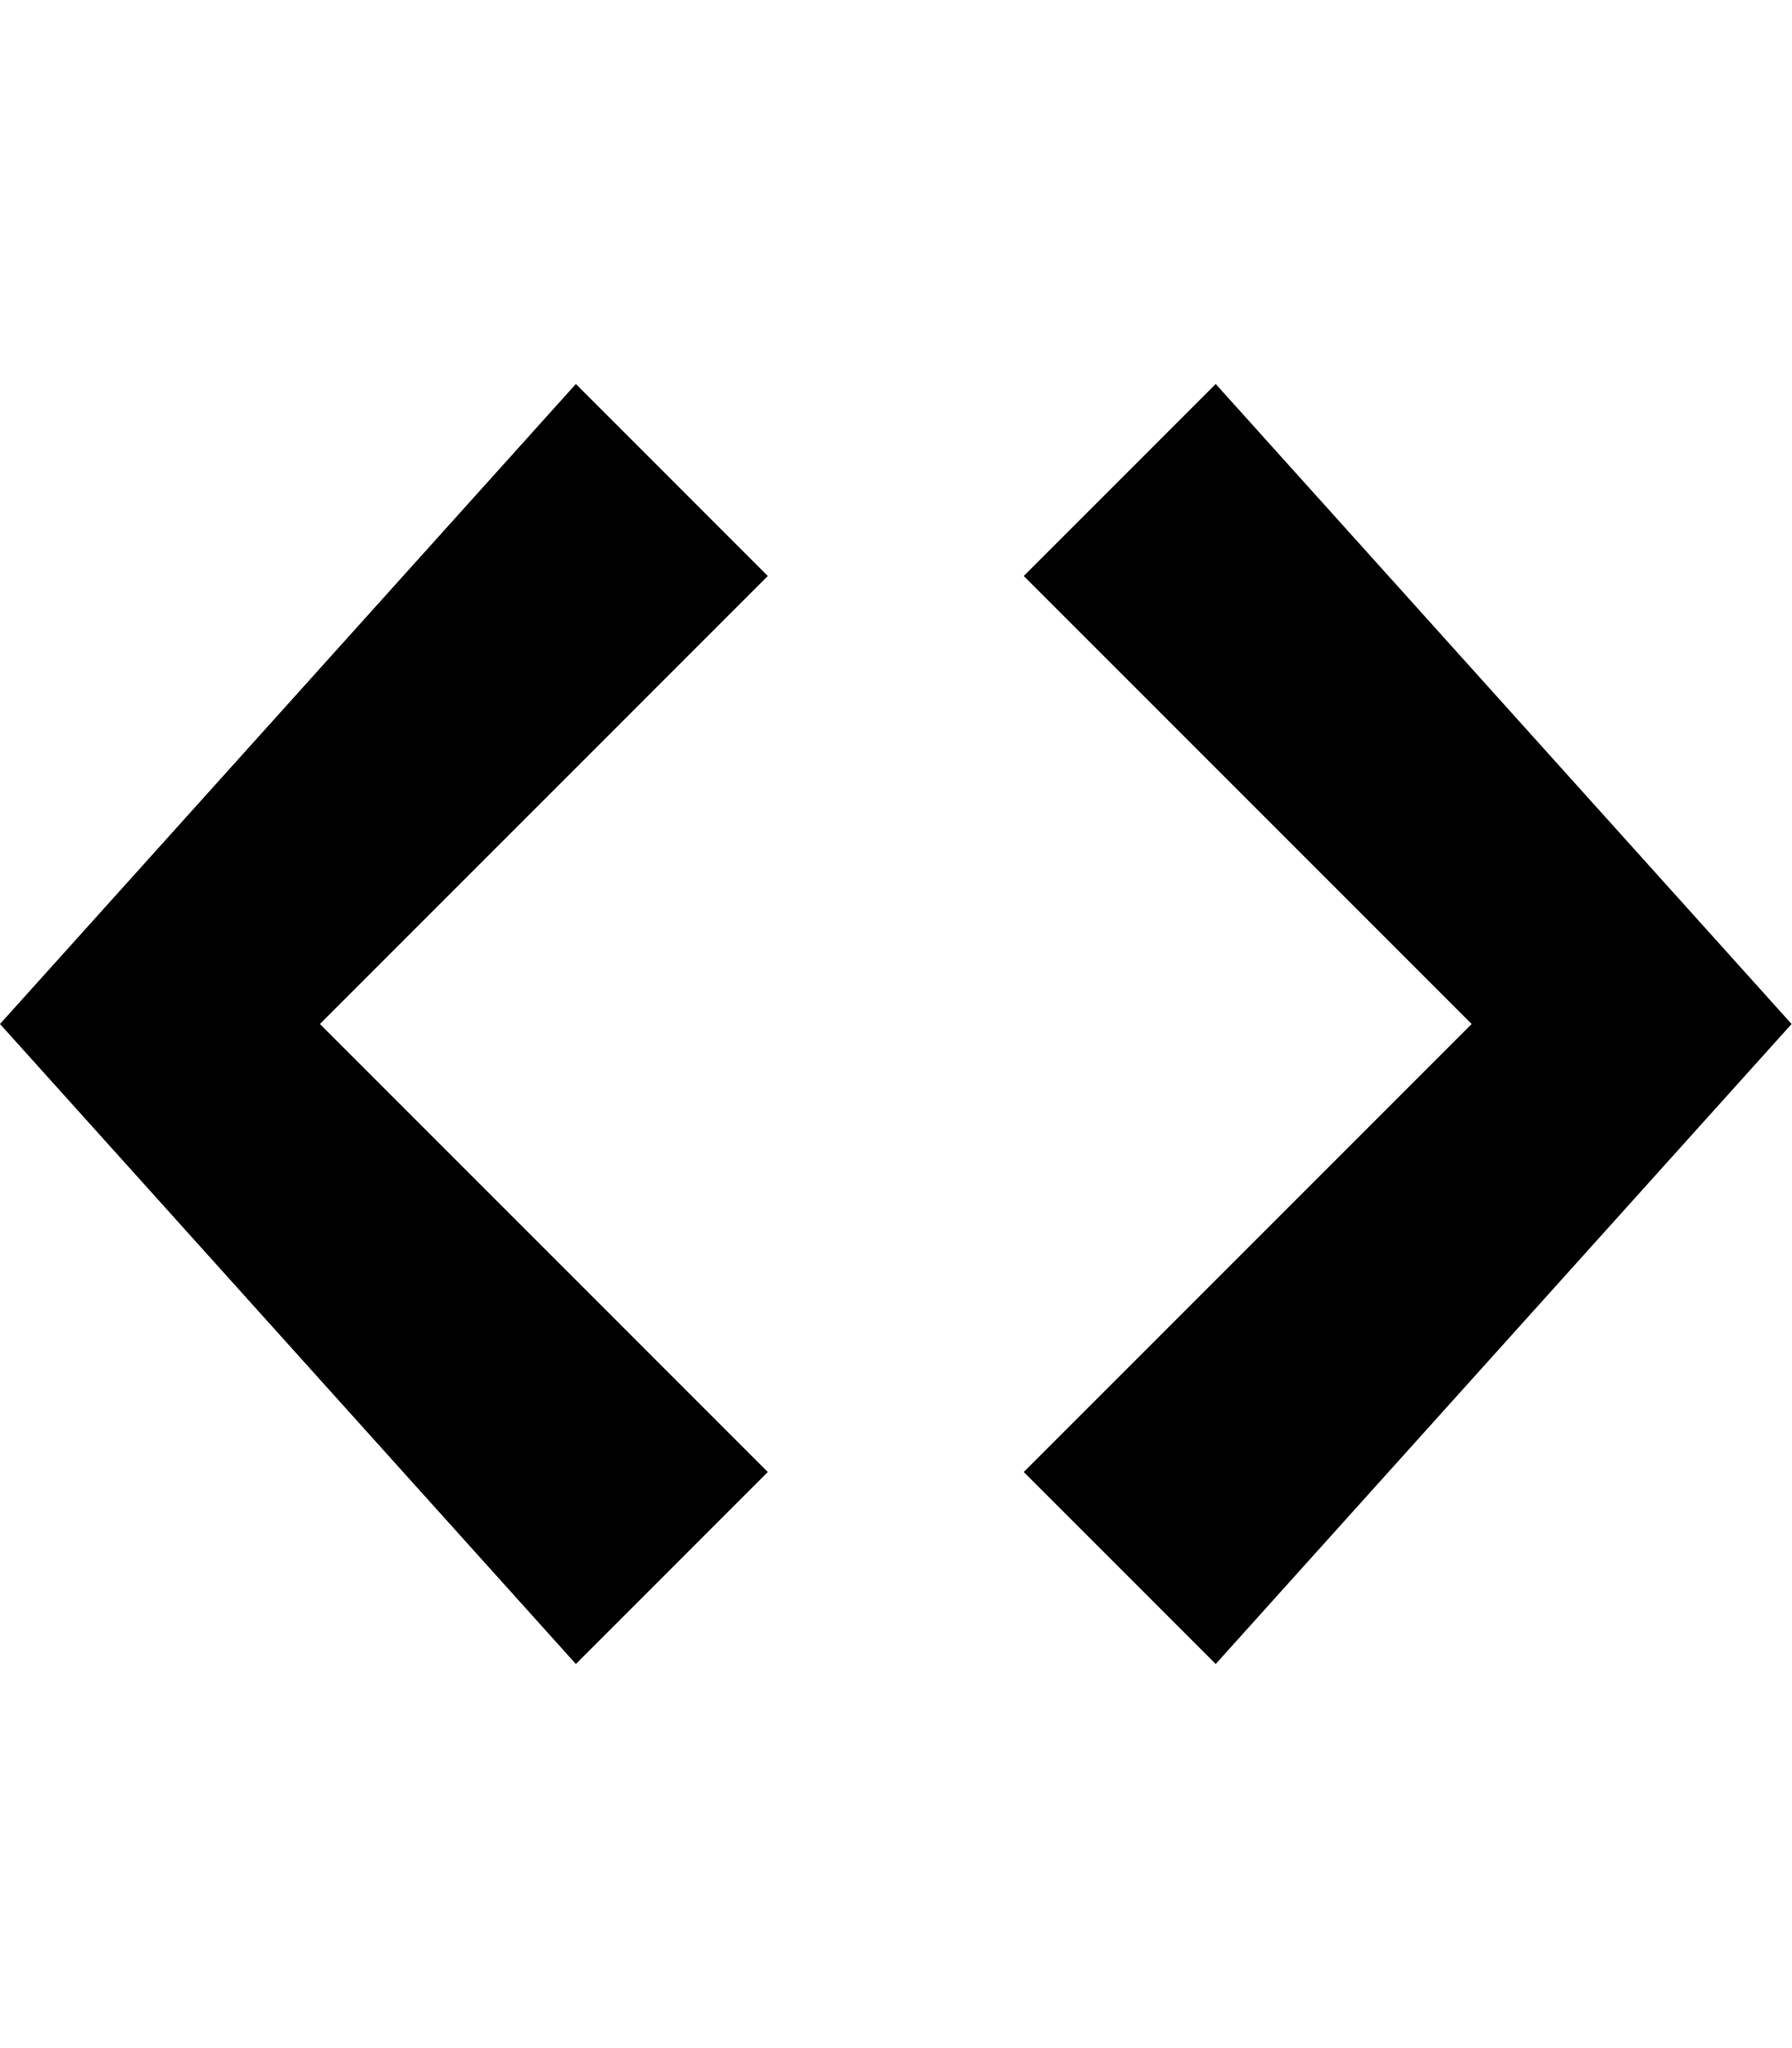
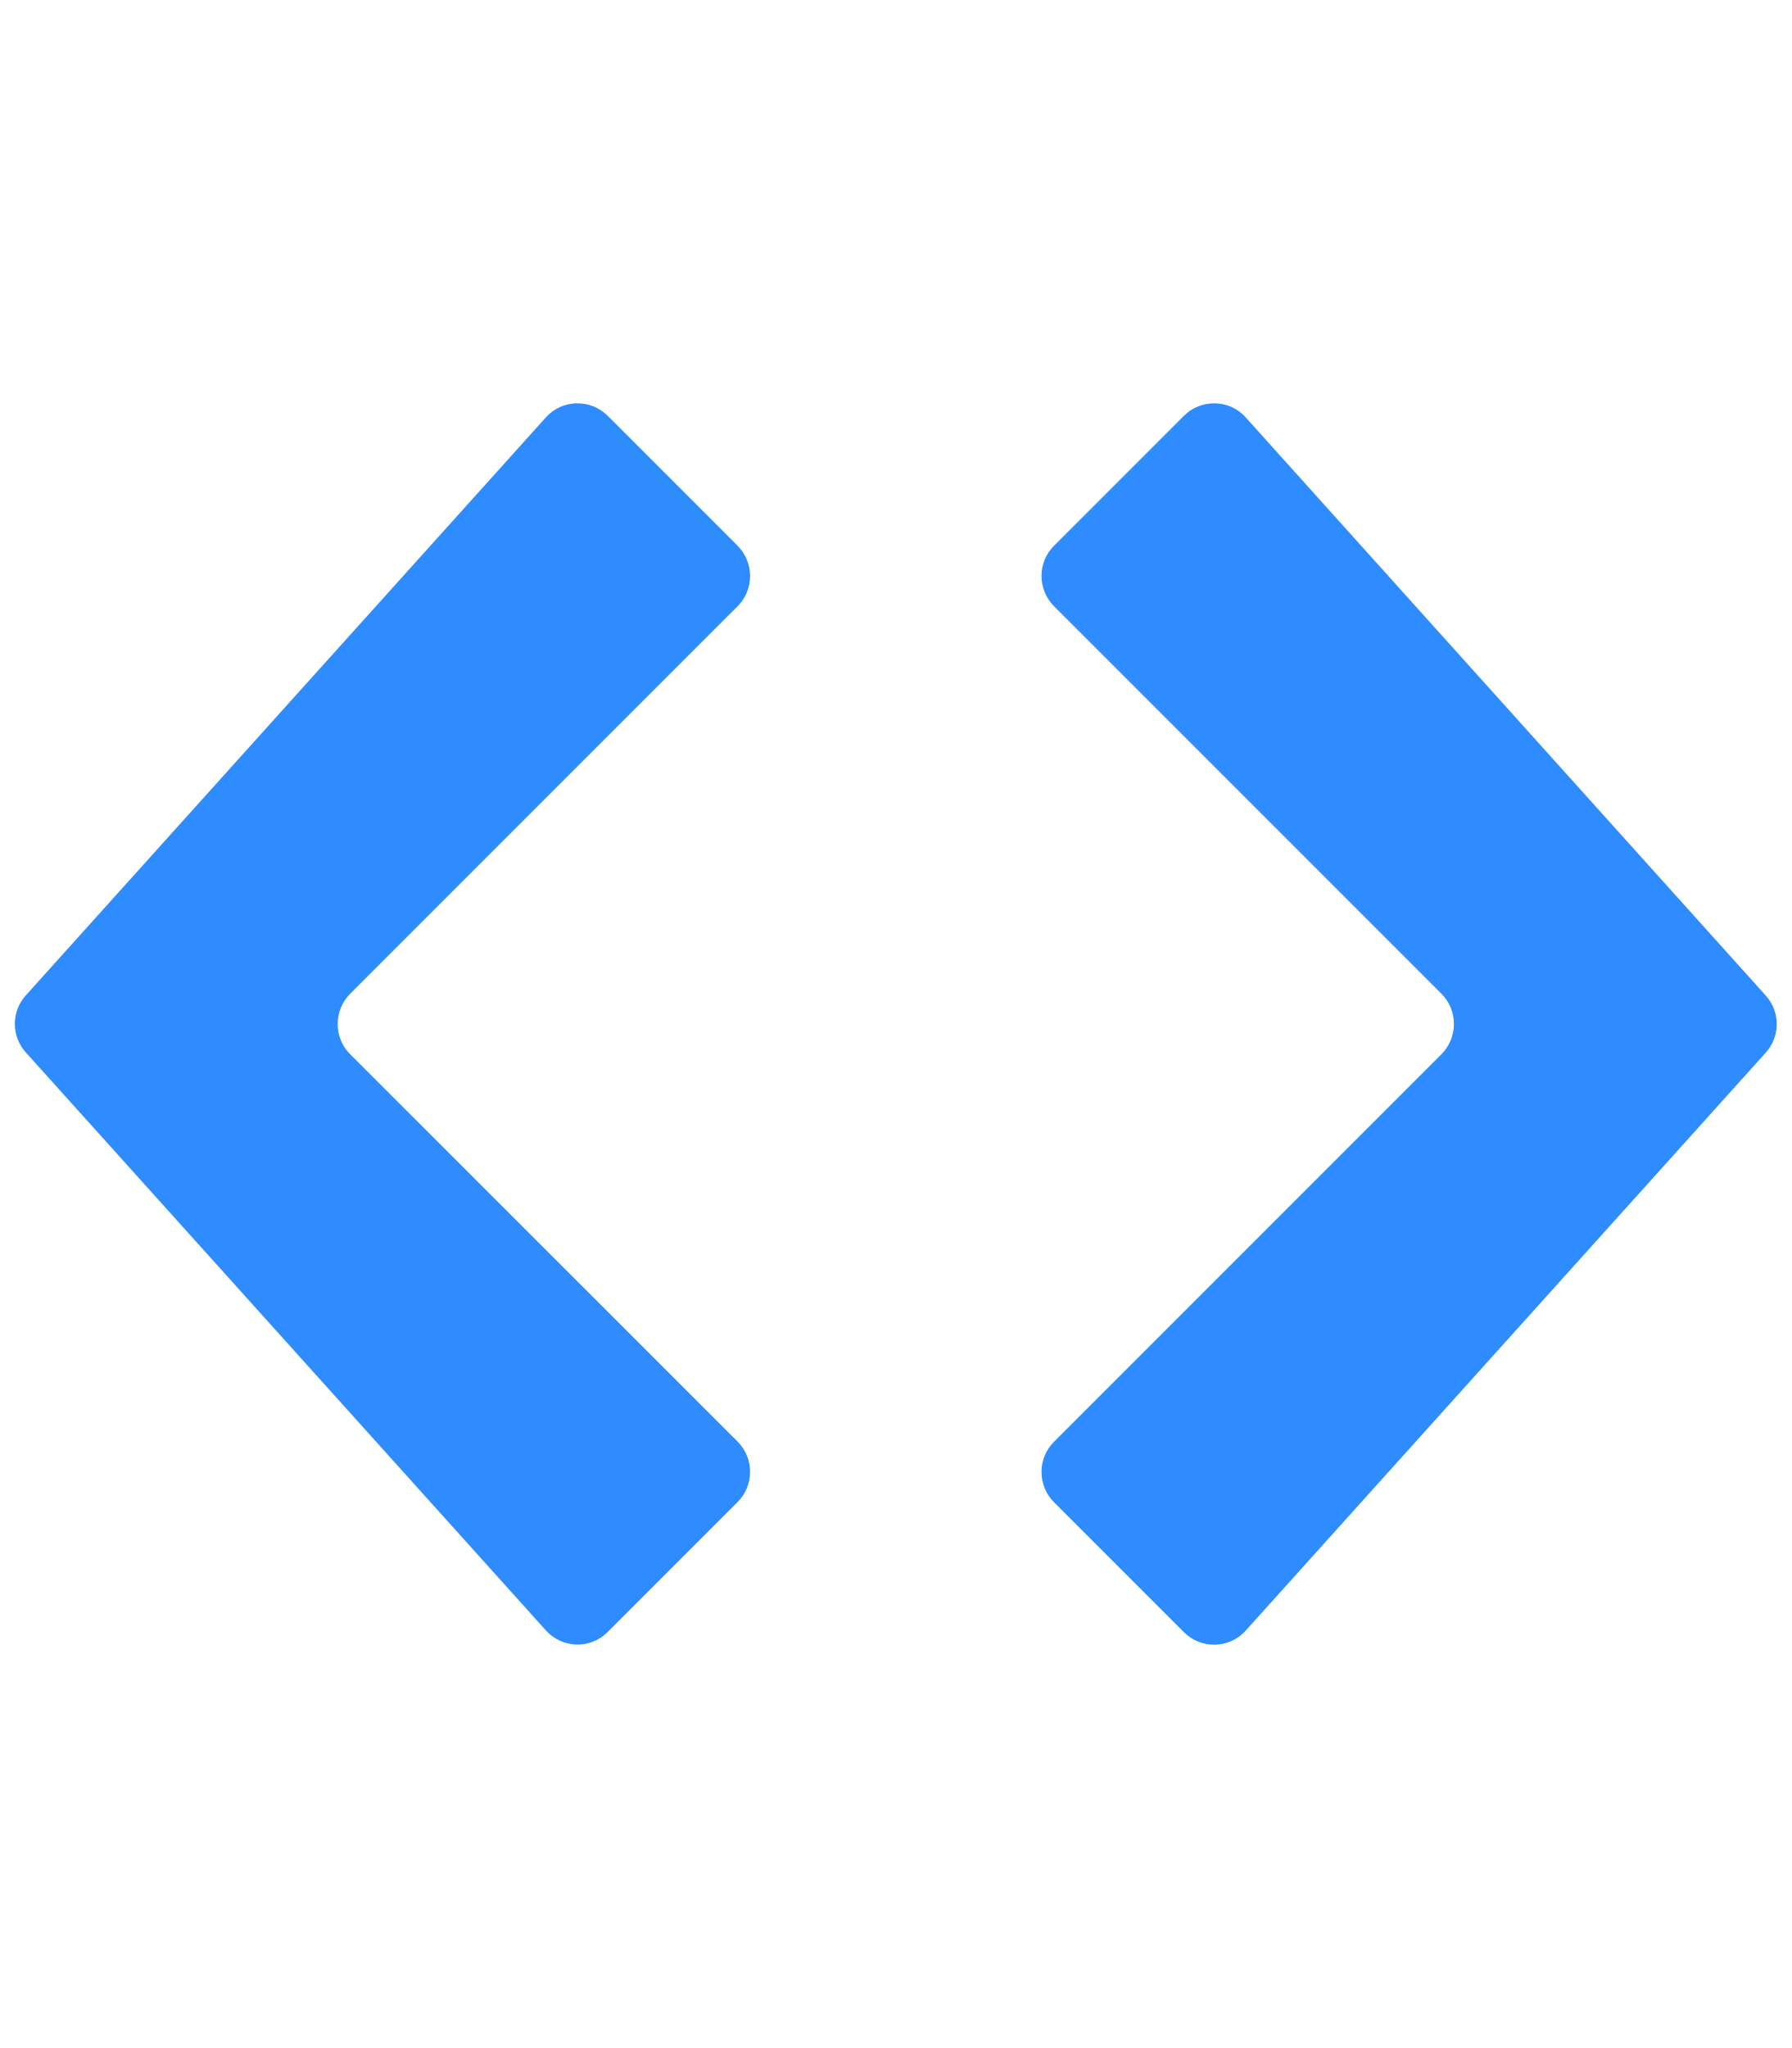
- <svg xmlns="http://www.w3.org/2000/svg" height="1024" width="896" viewBox="0 0 896 1024">
-   <path d="M608 192l-96 96 224 224L512 736l96 96 288-320L608 192zM288 192L0 512l288 320 96-96L160 512l224-224L288 192z" />
+ <svg xmlns="http://www.w3.org/2000/svg" version="1.1" id="Vrstva_1" x="0px" y="0px" viewBox="0 0 896 1024" style="enable-background:new 0 0 896 1024;" xml:space="preserve">
+   <style type="text/css">
+ 	.st0{fill:#2E8CFF;}
+ </style>
+   <path class="st0" d="M592.1,207.9l-65,65c-8.3,8.3-8.3,21.8,0,30.2l193.8,193.8c8.3,8.3,8.3,21.8,0,30.2L527.1,720.9  c-8.3,8.3-8.3,21.8,0,30.2l65,65c8.6,8.6,22.8,8.3,30.9-0.8l260.1-289c7.3-8.1,7.3-20.4,0-28.5L623,208.7  C614.9,199.6,600.7,199.3,592.1,207.9z M273,208.7l-260.1,289c-7.3,8.1-7.3,20.4,0,28.5l260.1,289c8.2,9.1,22.3,9.5,30.9,0.8l65-65  c8.3-8.3,8.3-21.8,0-30.2L175.1,527.1c-8.3-8.3-8.3-21.8,0-30.2l193.8-193.8c8.3-8.3,8.3-21.8,0-30.2l-65-65  C295.3,199.3,281.1,199.6,273,208.7z" />
</svg>
